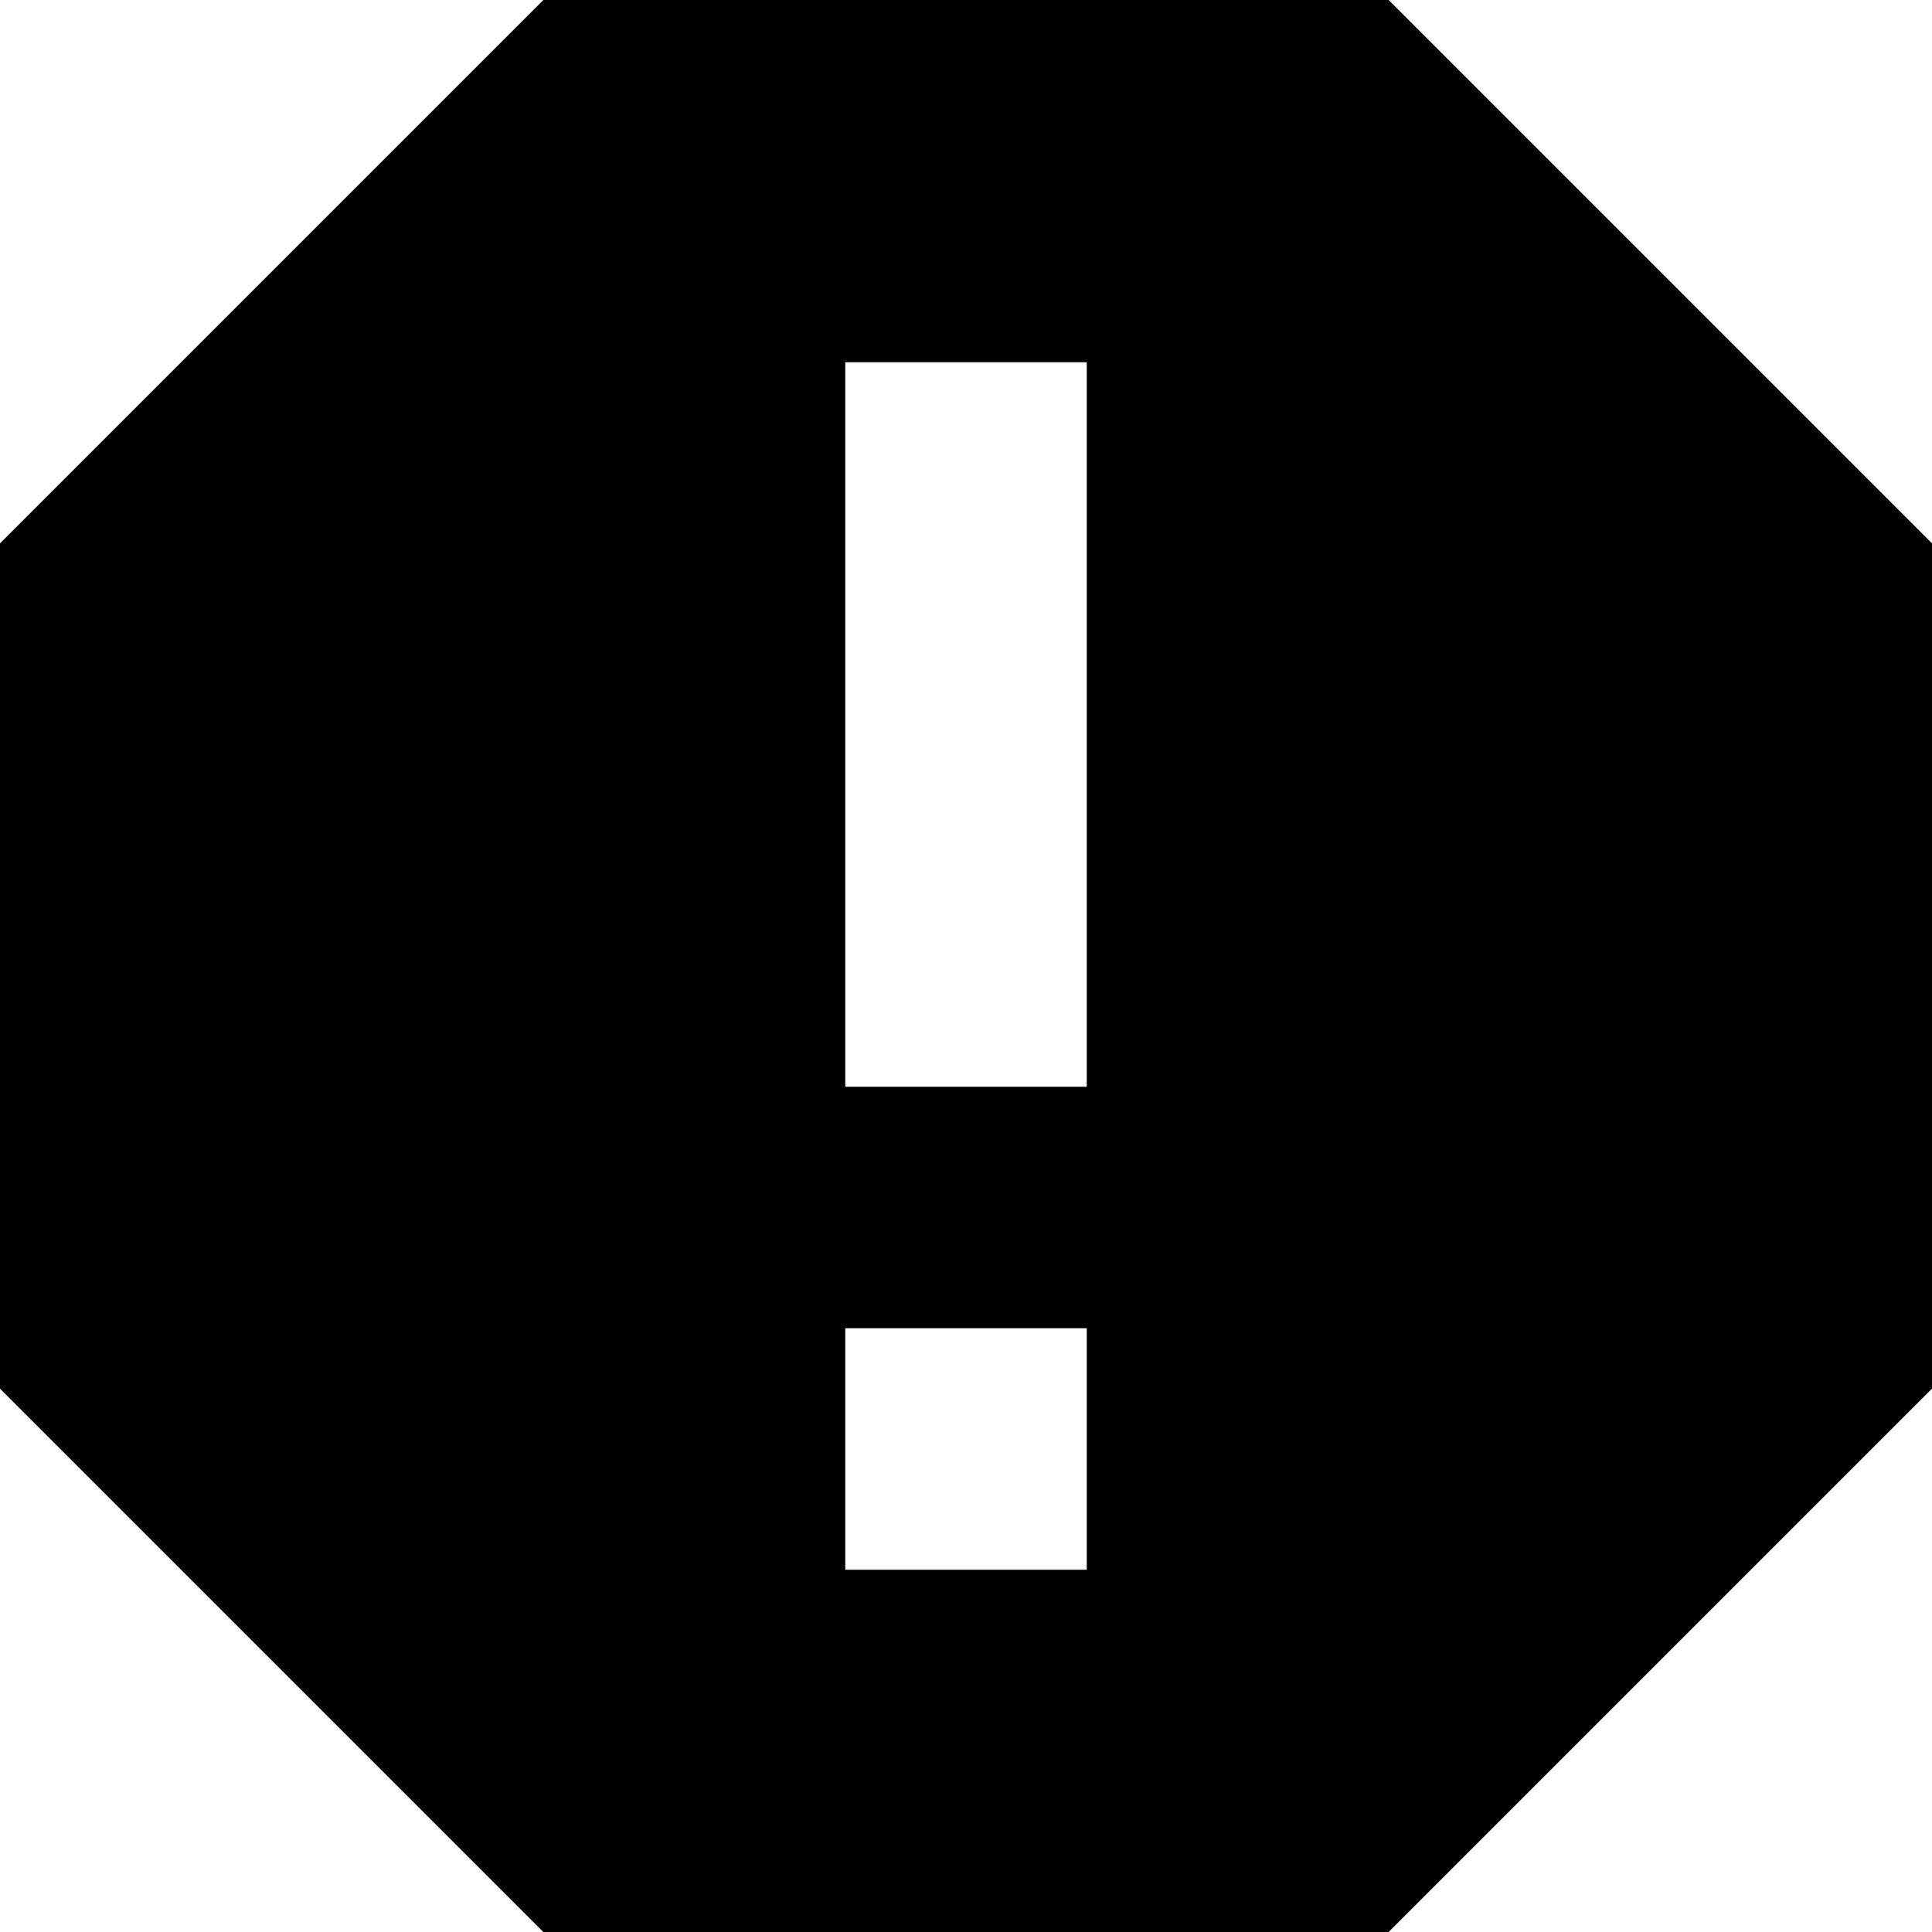
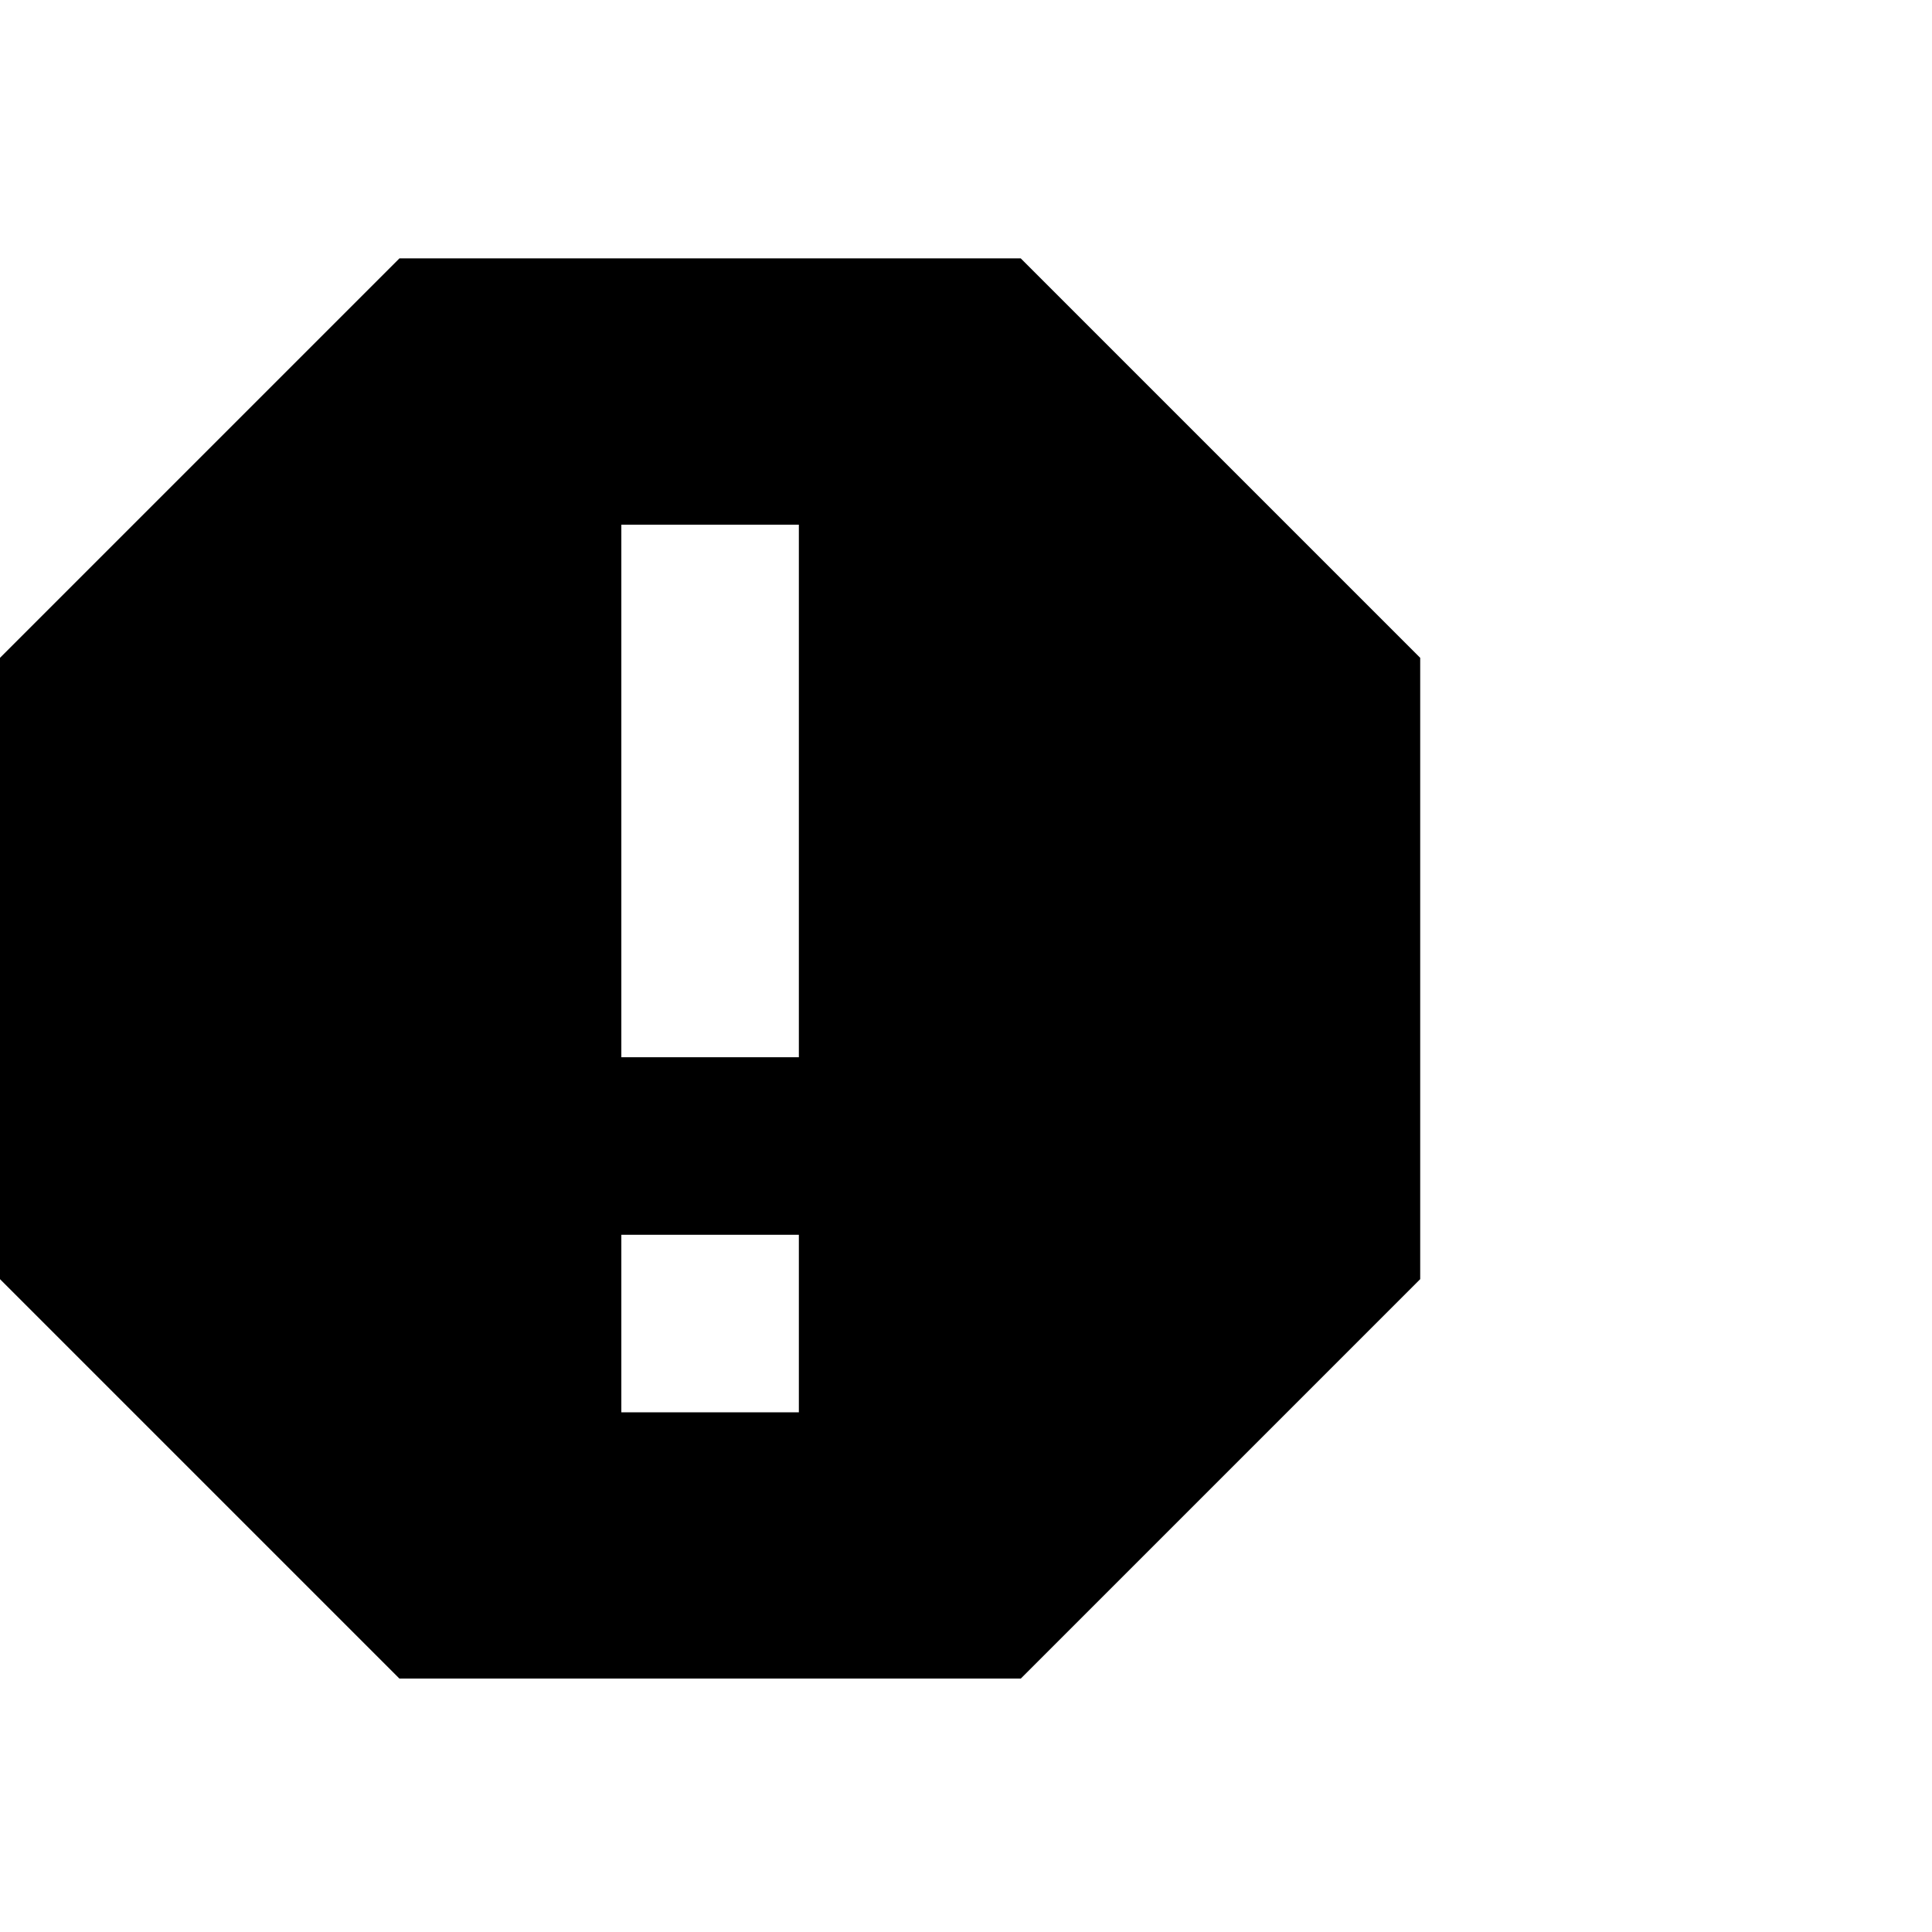
- <svg xmlns="http://www.w3.org/2000/svg" class="metadata" data-author="Keyamoon" data-authorlink="http://keyamoon.com/" data-license="CC BY 3.0" data-licenselink="http://creativecommons.org/licenses/by/3.0/" width="512" height="512" viewBox="0 0 512 512" data-tags="spam, notice, notification, exclamation" style="margin-left: 8px; margin-top: 8px;">
-   <path d="M 512.00,368.00M 368.00,0.00L 144.00,0.00 L0.00,144.00l0.00,224.00 l 144.00,144.00l 224.00,0.00 l 144.00-144.00L 512.00,144.00 L 368.00,0.00z M 288.00,416.00l-64.00,0.00 l0.00-64.00 l 64.00,0.00 L 288.00,416.00 z M 288.00,288.00l-64.00,0.00 L 224.00,96.00 l 64.00,0.00 L 288.00,288.00 z" />
+ <svg xmlns="http://www.w3.org/2000/svg" version="1.1" id="Layer_1" x="0px" y="0px" width="512px" height="512px" viewBox="0 0 512 512" enable-background="new 0 0 512 512" xml:space="preserve">
+   <path display="none" d="M368,0H144L0,144v224l144,144h224l144-144V144L368,0z M288,416h-64v-64h64V416z M288,288h-64V96h64V288z" />
+   <path d="M270.515,68.476H105.853L0,174.329v164.66l105.853,105.854h164.662l105.853-105.854v-164.66L270.515,68.476z   M211.707,374.275h-47.046v-47.048h47.046V374.275z M211.707,280.184h-47.046V139.044h47.046V280.184z" />
</svg>
